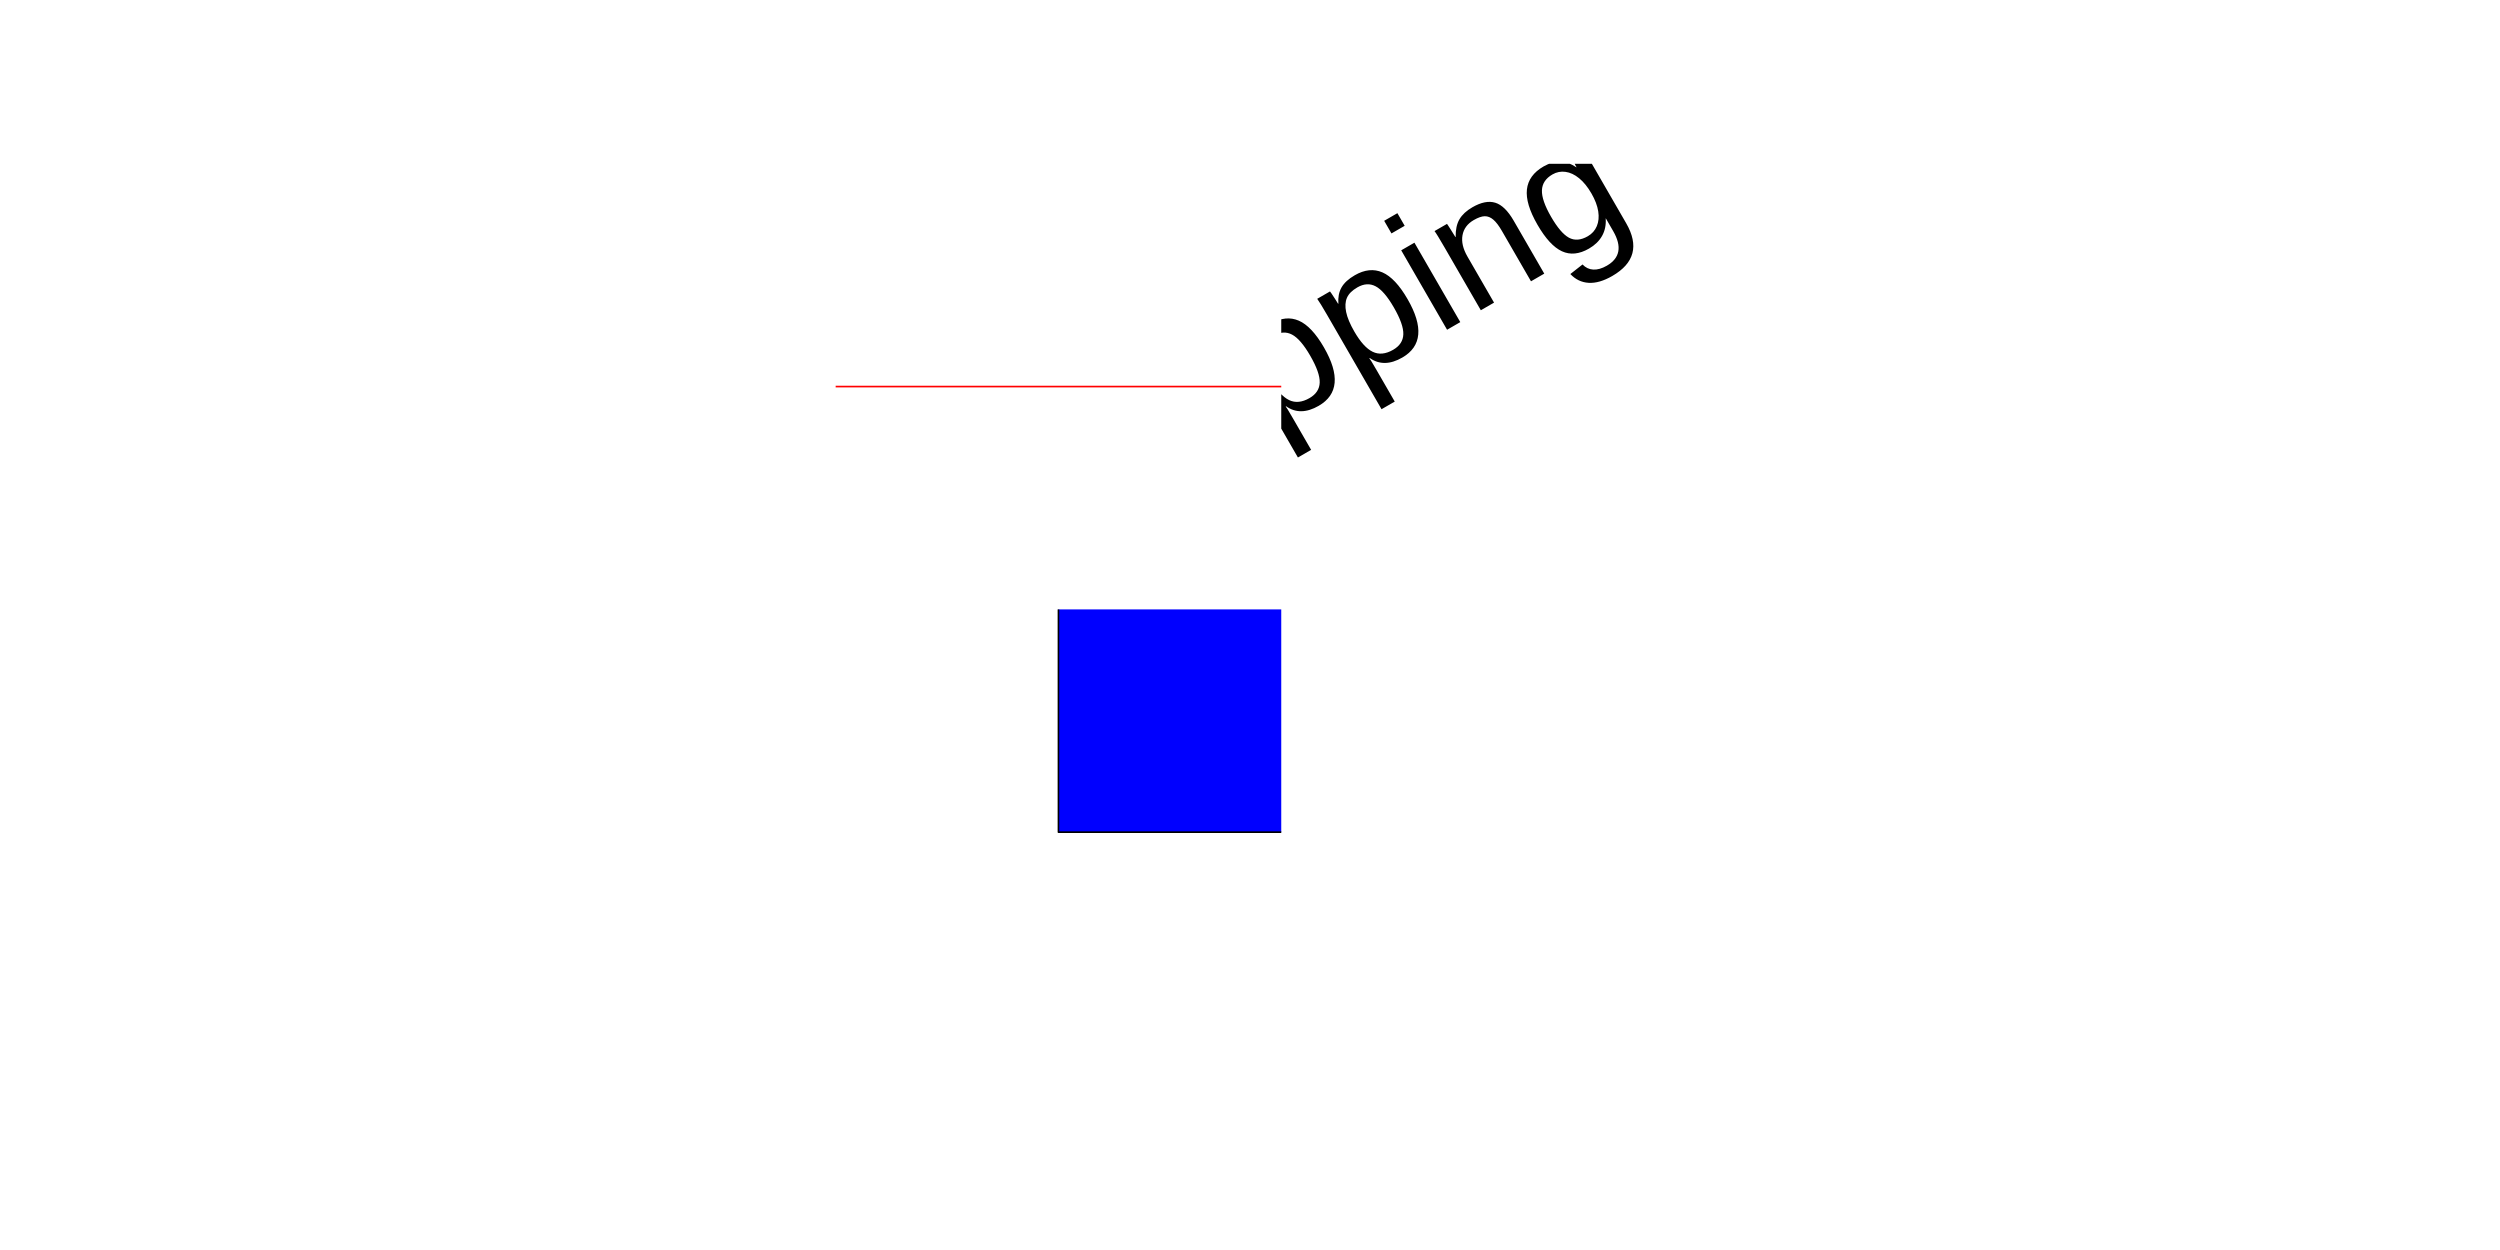
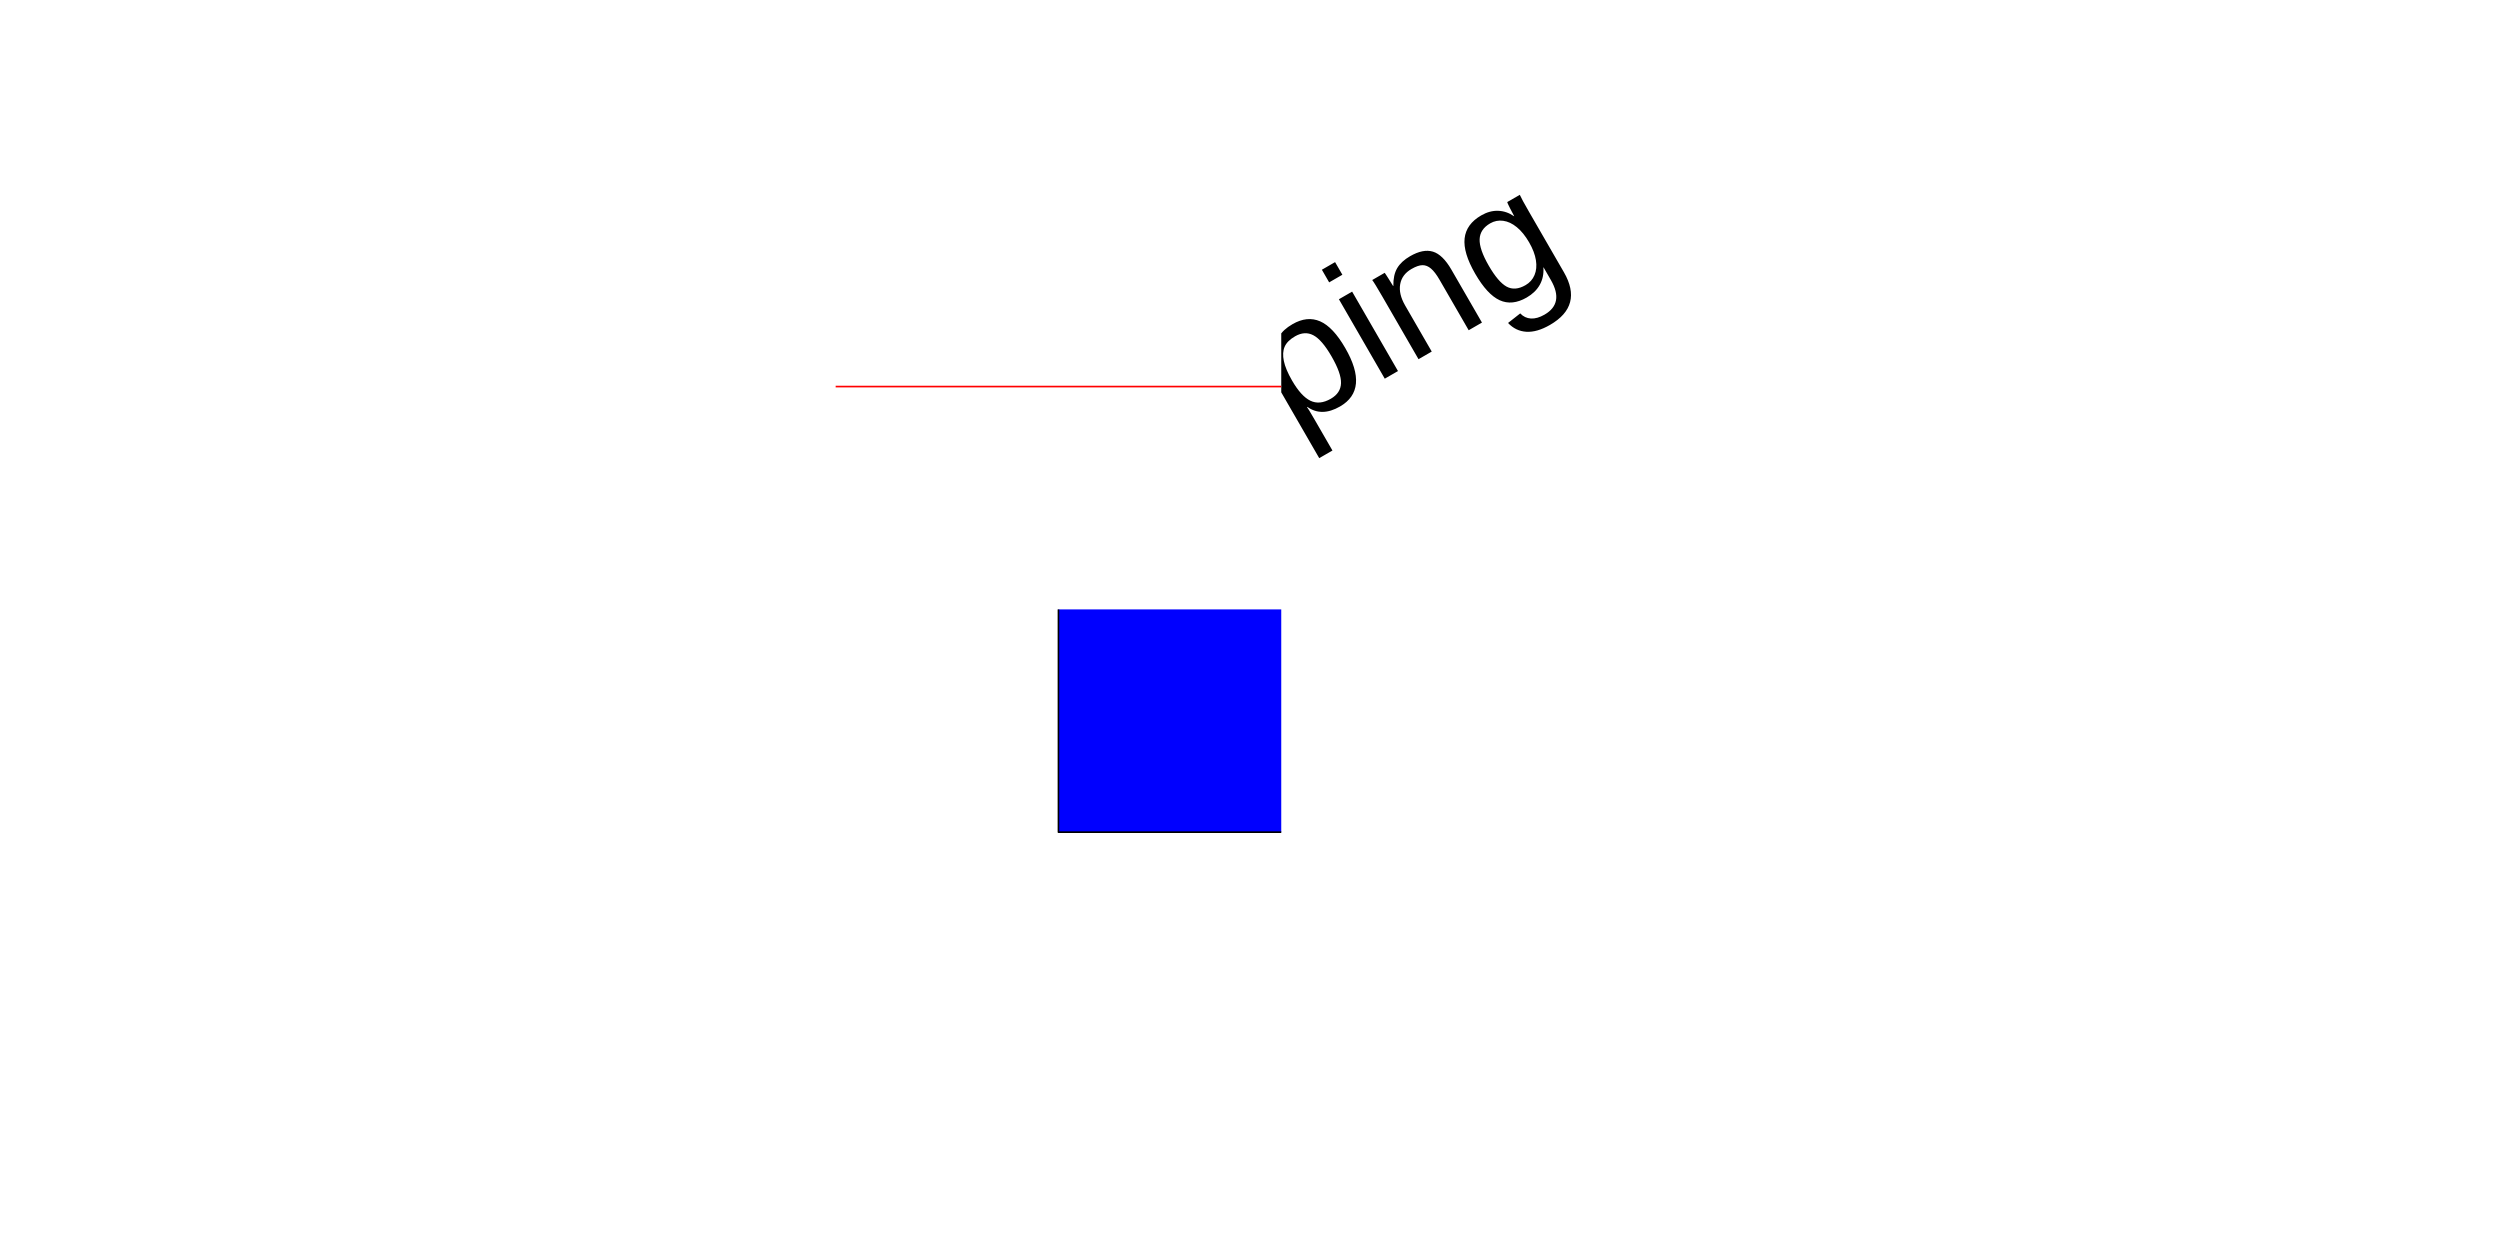
<svg xmlns="http://www.w3.org/2000/svg" viewBox="0 0 1152.00 576.00">
  <defs>
    <style type="text/css">
    line, polyline, path, rect, circle {
      fill: none;
      stroke: #000000;
      stroke-linecap: round;
      stroke-linejoin: round;
      stroke-miterlimit: 10.00;
    }
  </style>
  </defs>
  <rect width="100%" height="100%" style="stroke: none; fill: #FFFFFF;" />
  <defs>
    <clipPath id="cp1">
      <rect x="0.00" y="0.00" width="1152.00" height="576.00" />
    </clipPath>
  </defs>
  <defs>
    <clipPath id="cp2">
      <rect x="385.07" y="280.80" width="205.33" height="205.33" />
    </clipPath>
  </defs>
  <rect x="487.73" y="178.13" width="205.33" height="205.33" style="stroke-width: 0.75; fill: #0000FF;" clip-path="url(#cp2)" />
  <defs>
    <clipPath id="cp3">
      <rect x="590.40" y="75.47" width="205.33" height="205.33" />
    </clipPath>
  </defs>
  <g clip-path="url(#cp3)">
-     <text transform="translate(504.29,245.78) rotate(-30)" style="font-size: 60.00pt; font-family: Arial;">Clipping</text>
+     <text transform="translate(475.58,268.33) rotate(-30)" style="font-size: 60.00pt; font-family: Arial;">Clipping</text>
  </g>
  <defs>
    <clipPath id="cp4">
      <rect x="385.07" y="75.47" width="205.33" height="205.33" />
    </clipPath>
  </defs>
  <line x1="59.04" y1="178.13" x2="1121.76" y2="178.13" style="stroke-width: 0.75; stroke: #FF0000;" clip-path="url(#cp4)" />
</svg>
